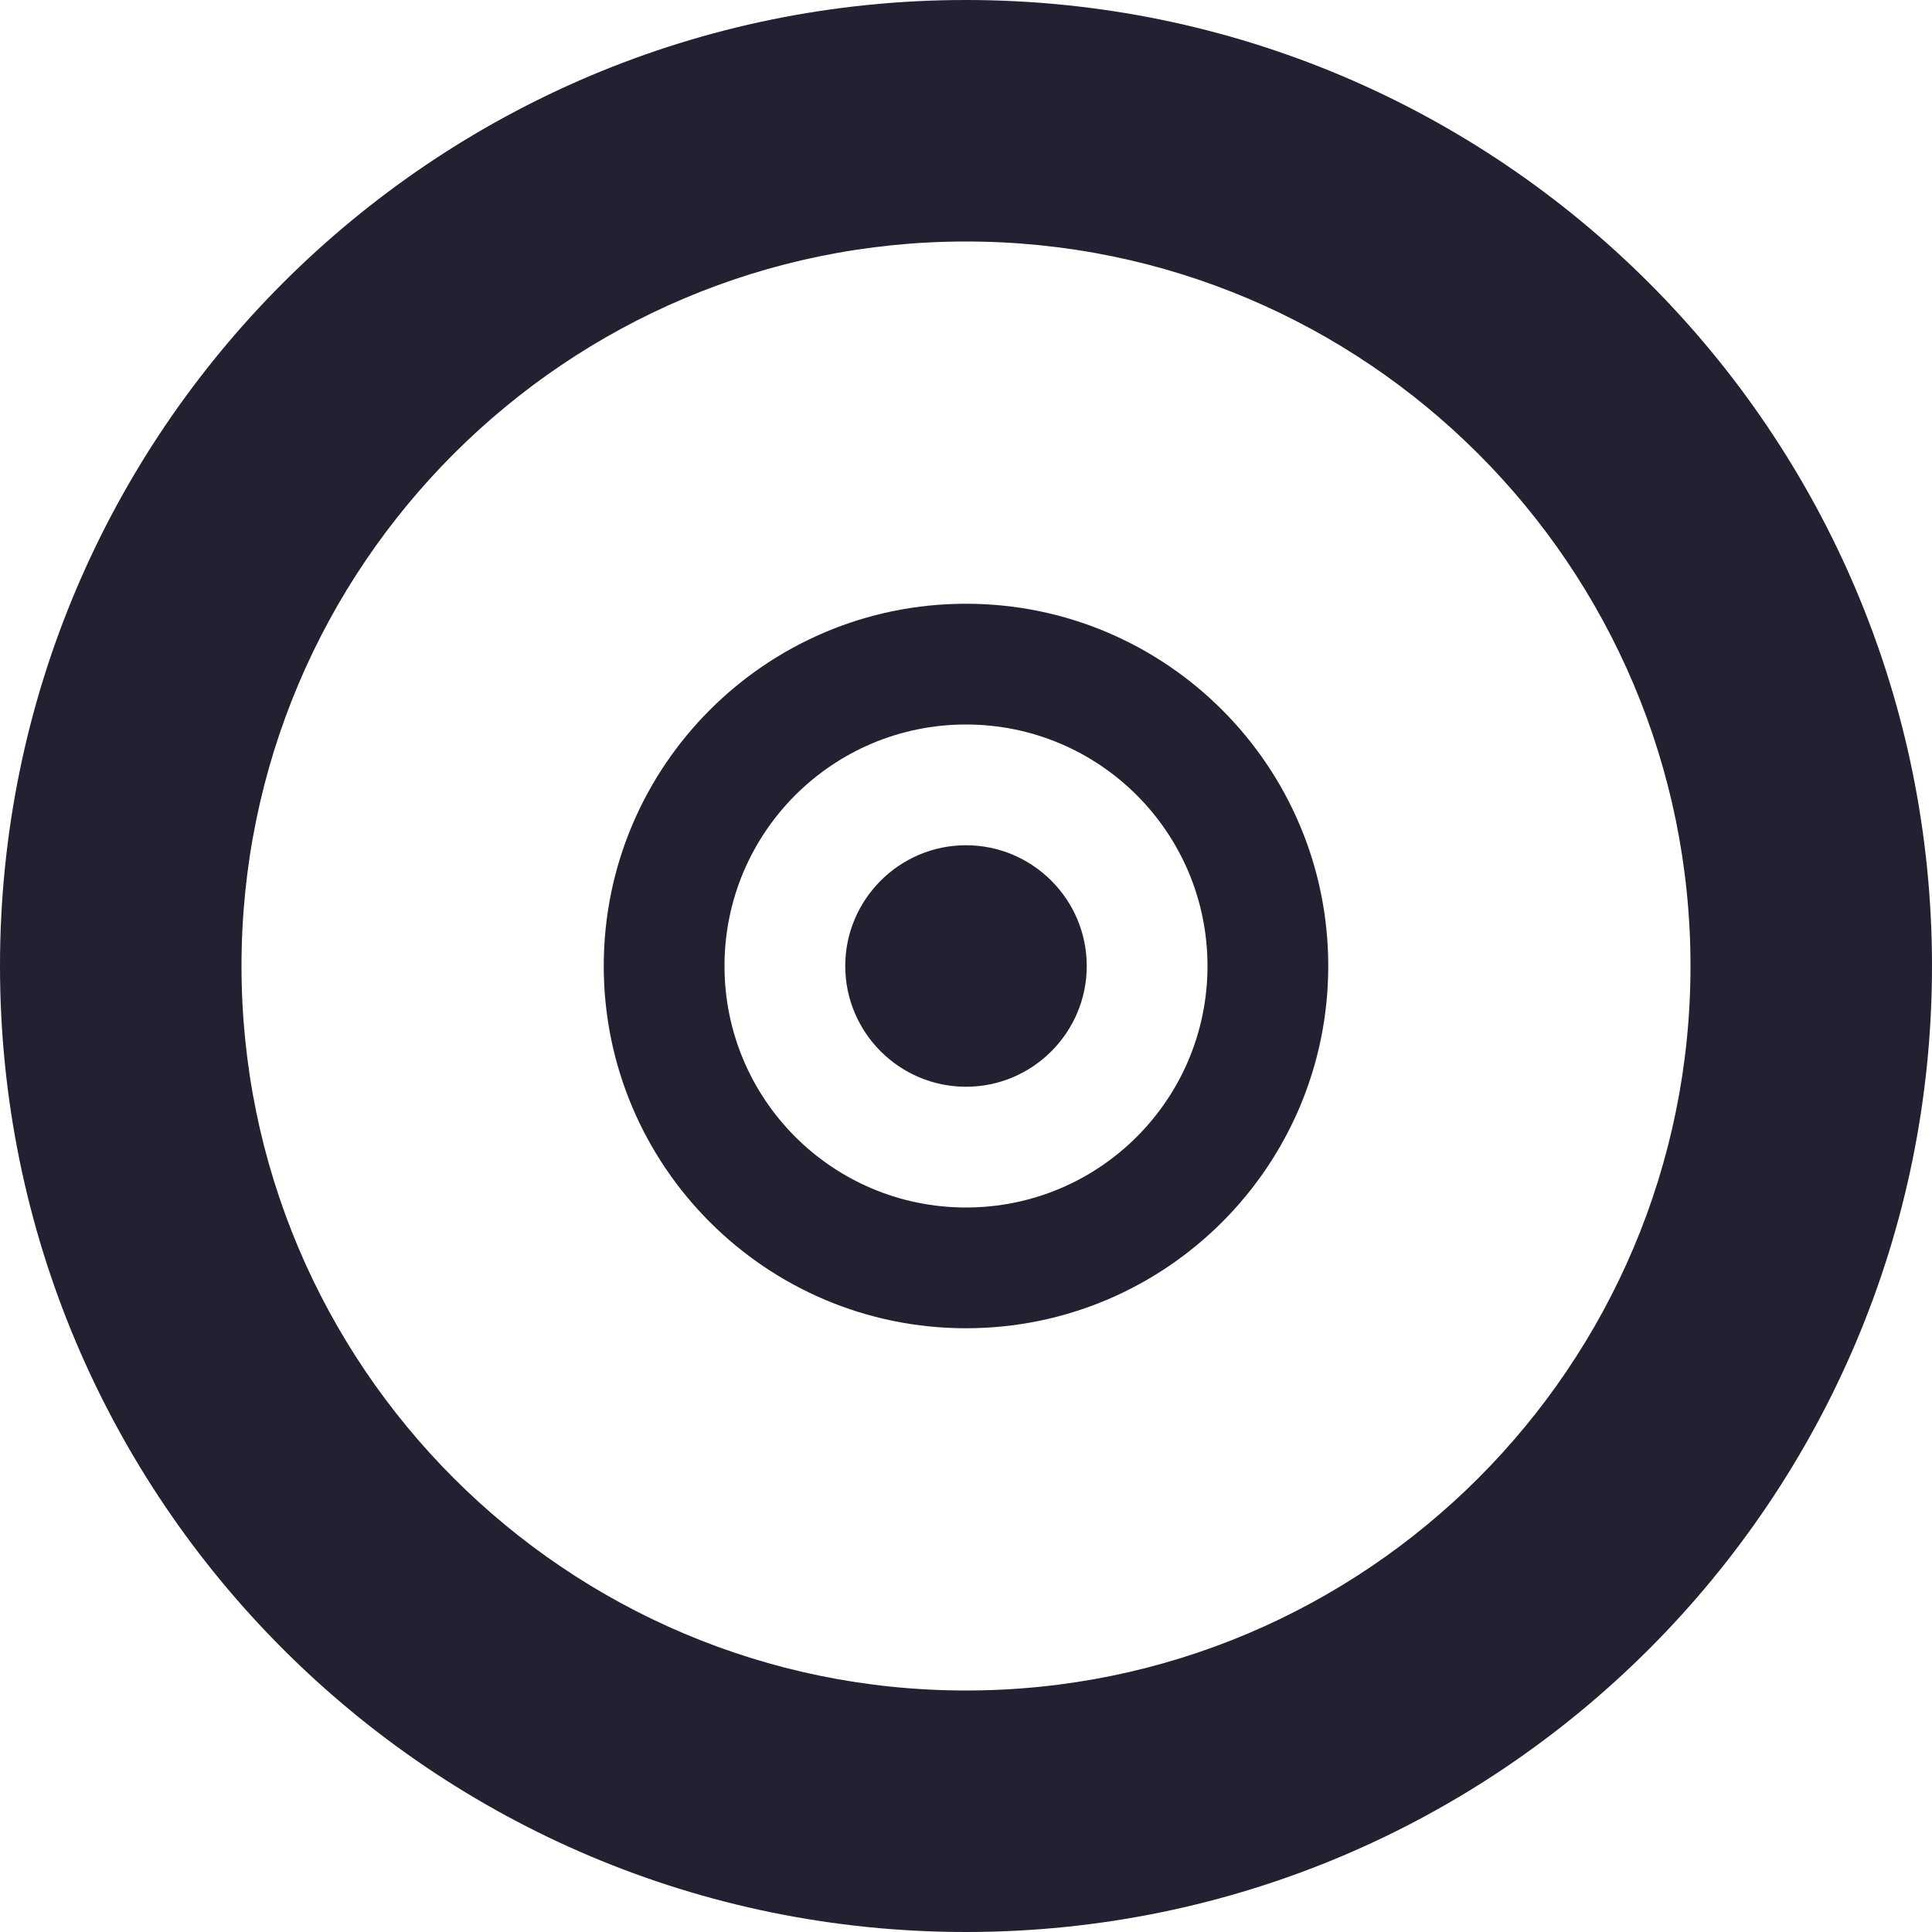
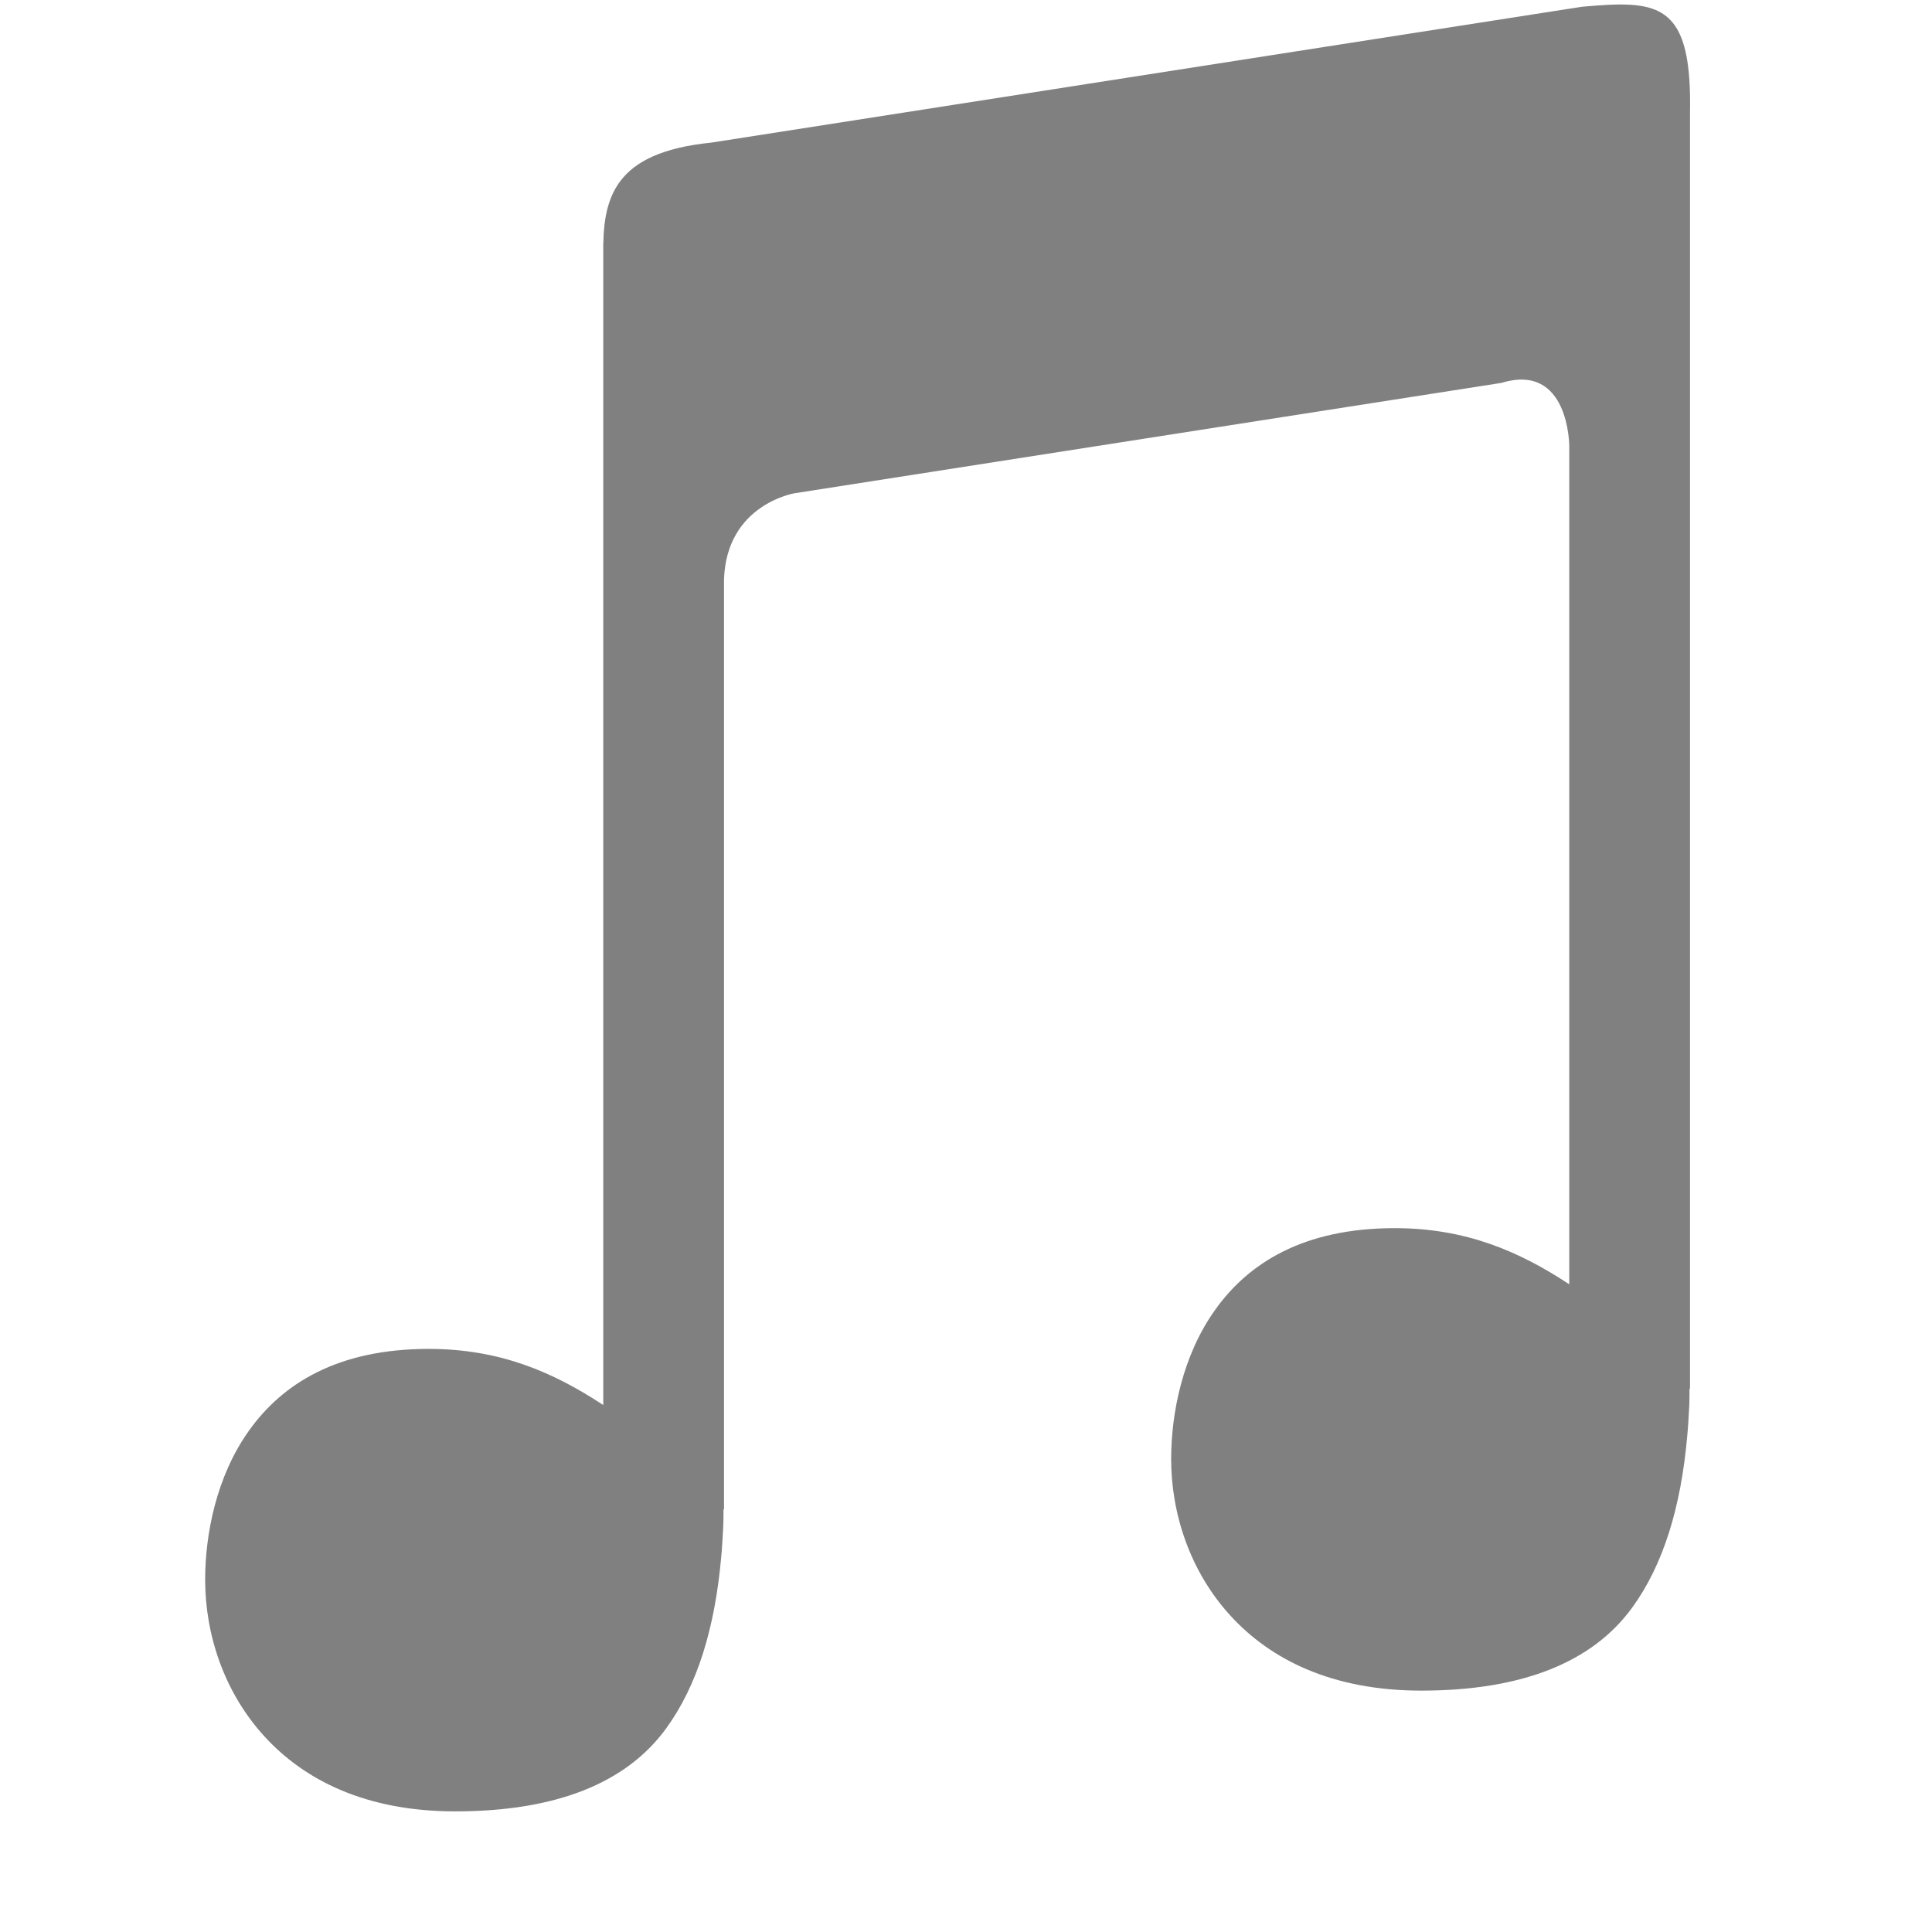
- <svg xmlns="http://www.w3.org/2000/svg" height="16px" viewBox="0 0 16 16" width="16px">
-   <path d="m 8 0 c -4.418 0 -8 3.582 -8 8 s 3.582 8 8 8 s 8 -3.582 8 -8 s -3.582 -8 -8 -8 z m 0 2 c 3.312 0 6 2.688 6 6 s -2.688 6 -6 6 s -6 -2.688 -6 -6 s 2.688 -6 6 -6 z m 0 3 c -1.656 0 -3 1.344 -3 3 s 1.344 3 3 3 s 3 -1.344 3 -3 s -1.344 -3 -3 -3 z m 0 1 c 1.105 0 2 0.895 2 2 s -0.895 2 -2 2 s -2 -0.895 -2 -2 s 0.895 -2 2 -2 z m 0 1 c -0.551 0 -1 0.449 -1 1 s 0.449 1 1 1 s 1 -0.449 1 -1 s -0.449 -1 -1 -1 z m 0 0" fill="#241f31" />
+ <svg xmlns="http://www.w3.org/2000/svg" width="16" height="16" viewBox="0 0 16 16" fill="none">
+   <path fill-rule="evenodd" clip-rule="evenodd" d="M13.51 0.04C13.395 0.032 13.259 0.042 13.1 0.056L5.891 1.181C5.077 1.263 4.989 1.643 4.996 2.116V11.636C4.583 11.364 4.14 11.171 3.551 11.171C2.792 11.171 2.338 11.462 2.064 11.845C1.79 12.227 1.699 12.71 1.699 13.083C1.699 13.533 1.854 14.012 2.188 14.378C2.521 14.744 3.033 15.001 3.77 15.001C4.601 15.001 5.185 14.769 5.516 14.315C5.776 13.958 5.921 13.48 5.973 12.892C5.98 12.82 5.984 12.746 5.988 12.671C5.992 12.611 5.991 12.569 5.992 12.499H5.996V4.796C6.018 4.176 6.58 4.085 6.58 4.085L12.434 3.171C12.996 2.999 12.996 3.694 12.996 3.694V10.636C12.583 10.364 12.14 10.171 11.551 10.171C10.792 10.171 10.339 10.462 10.065 10.845C9.791 11.227 9.699 11.71 9.699 12.083C9.699 12.533 9.854 13.012 10.188 13.378C10.521 13.744 11.033 14.001 11.77 14.001C12.601 14.001 13.185 13.769 13.516 13.315C13.776 12.958 13.921 12.48 13.973 11.892C13.98 11.82 13.984 11.746 13.988 11.671C13.992 11.611 13.991 11.569 13.992 11.499H13.996V0.931C14.008 0.245 13.856 0.064 13.51 0.04Z" fill="#808080" />
</svg>
